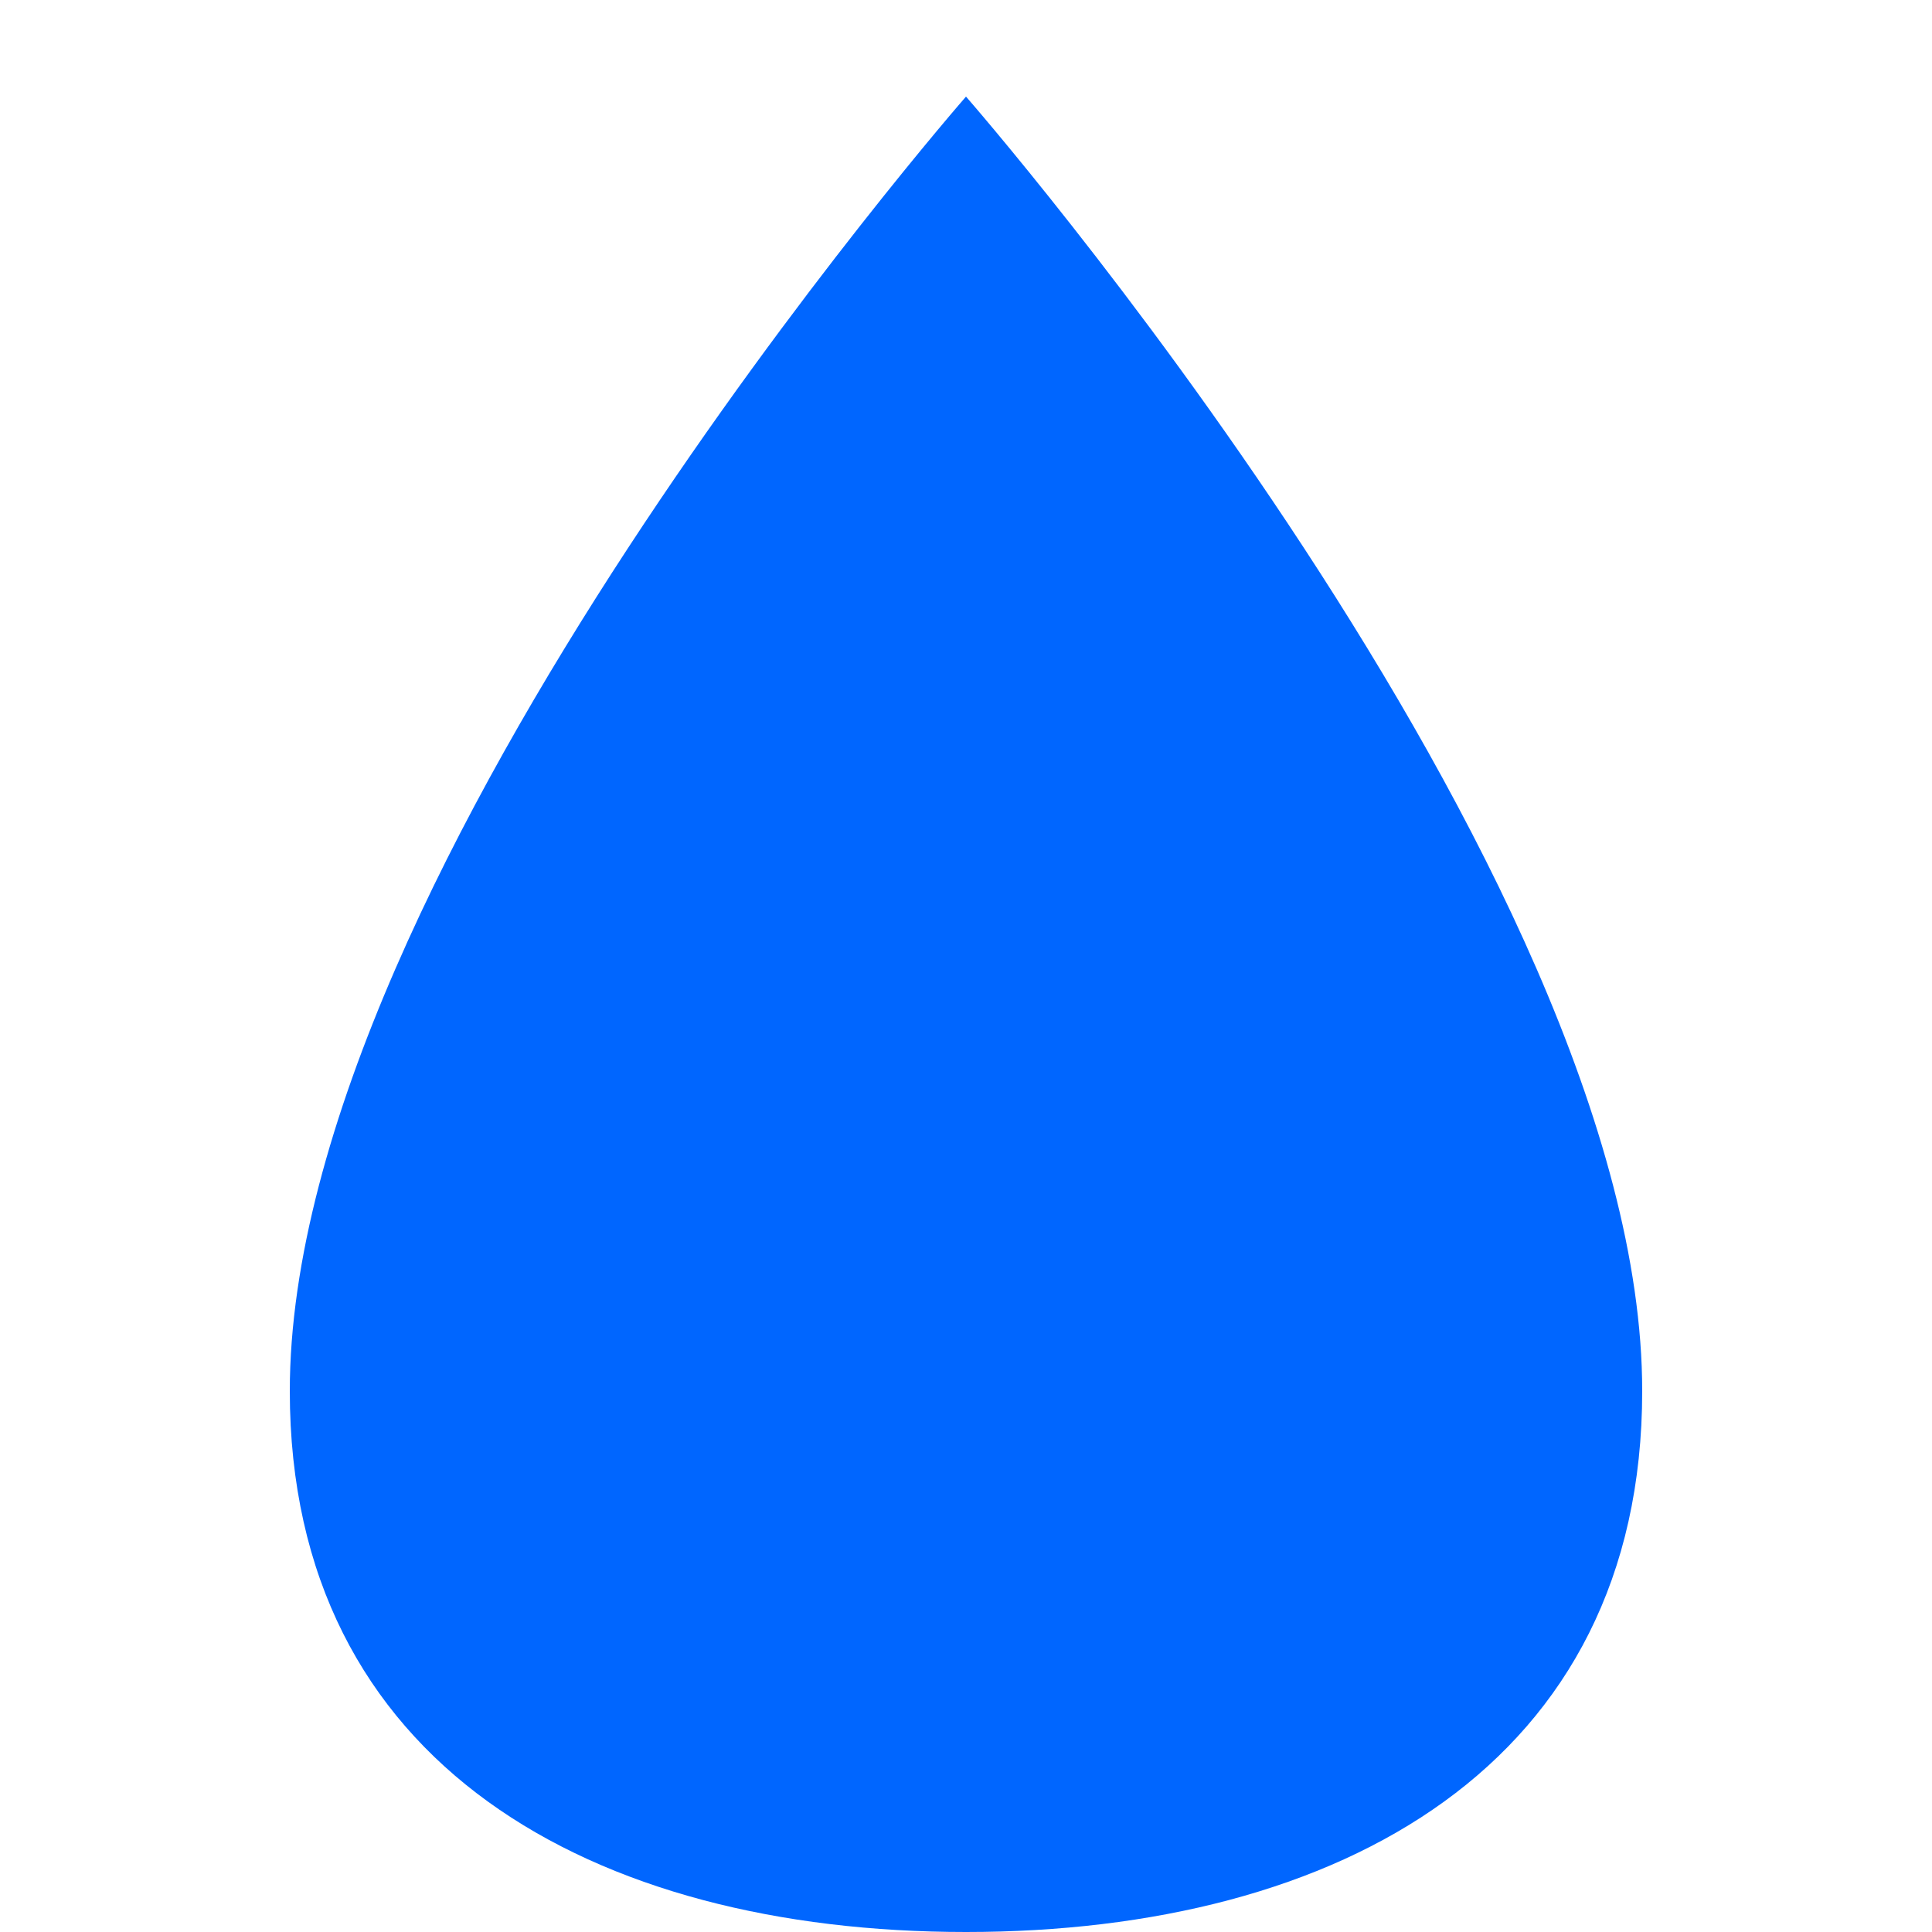
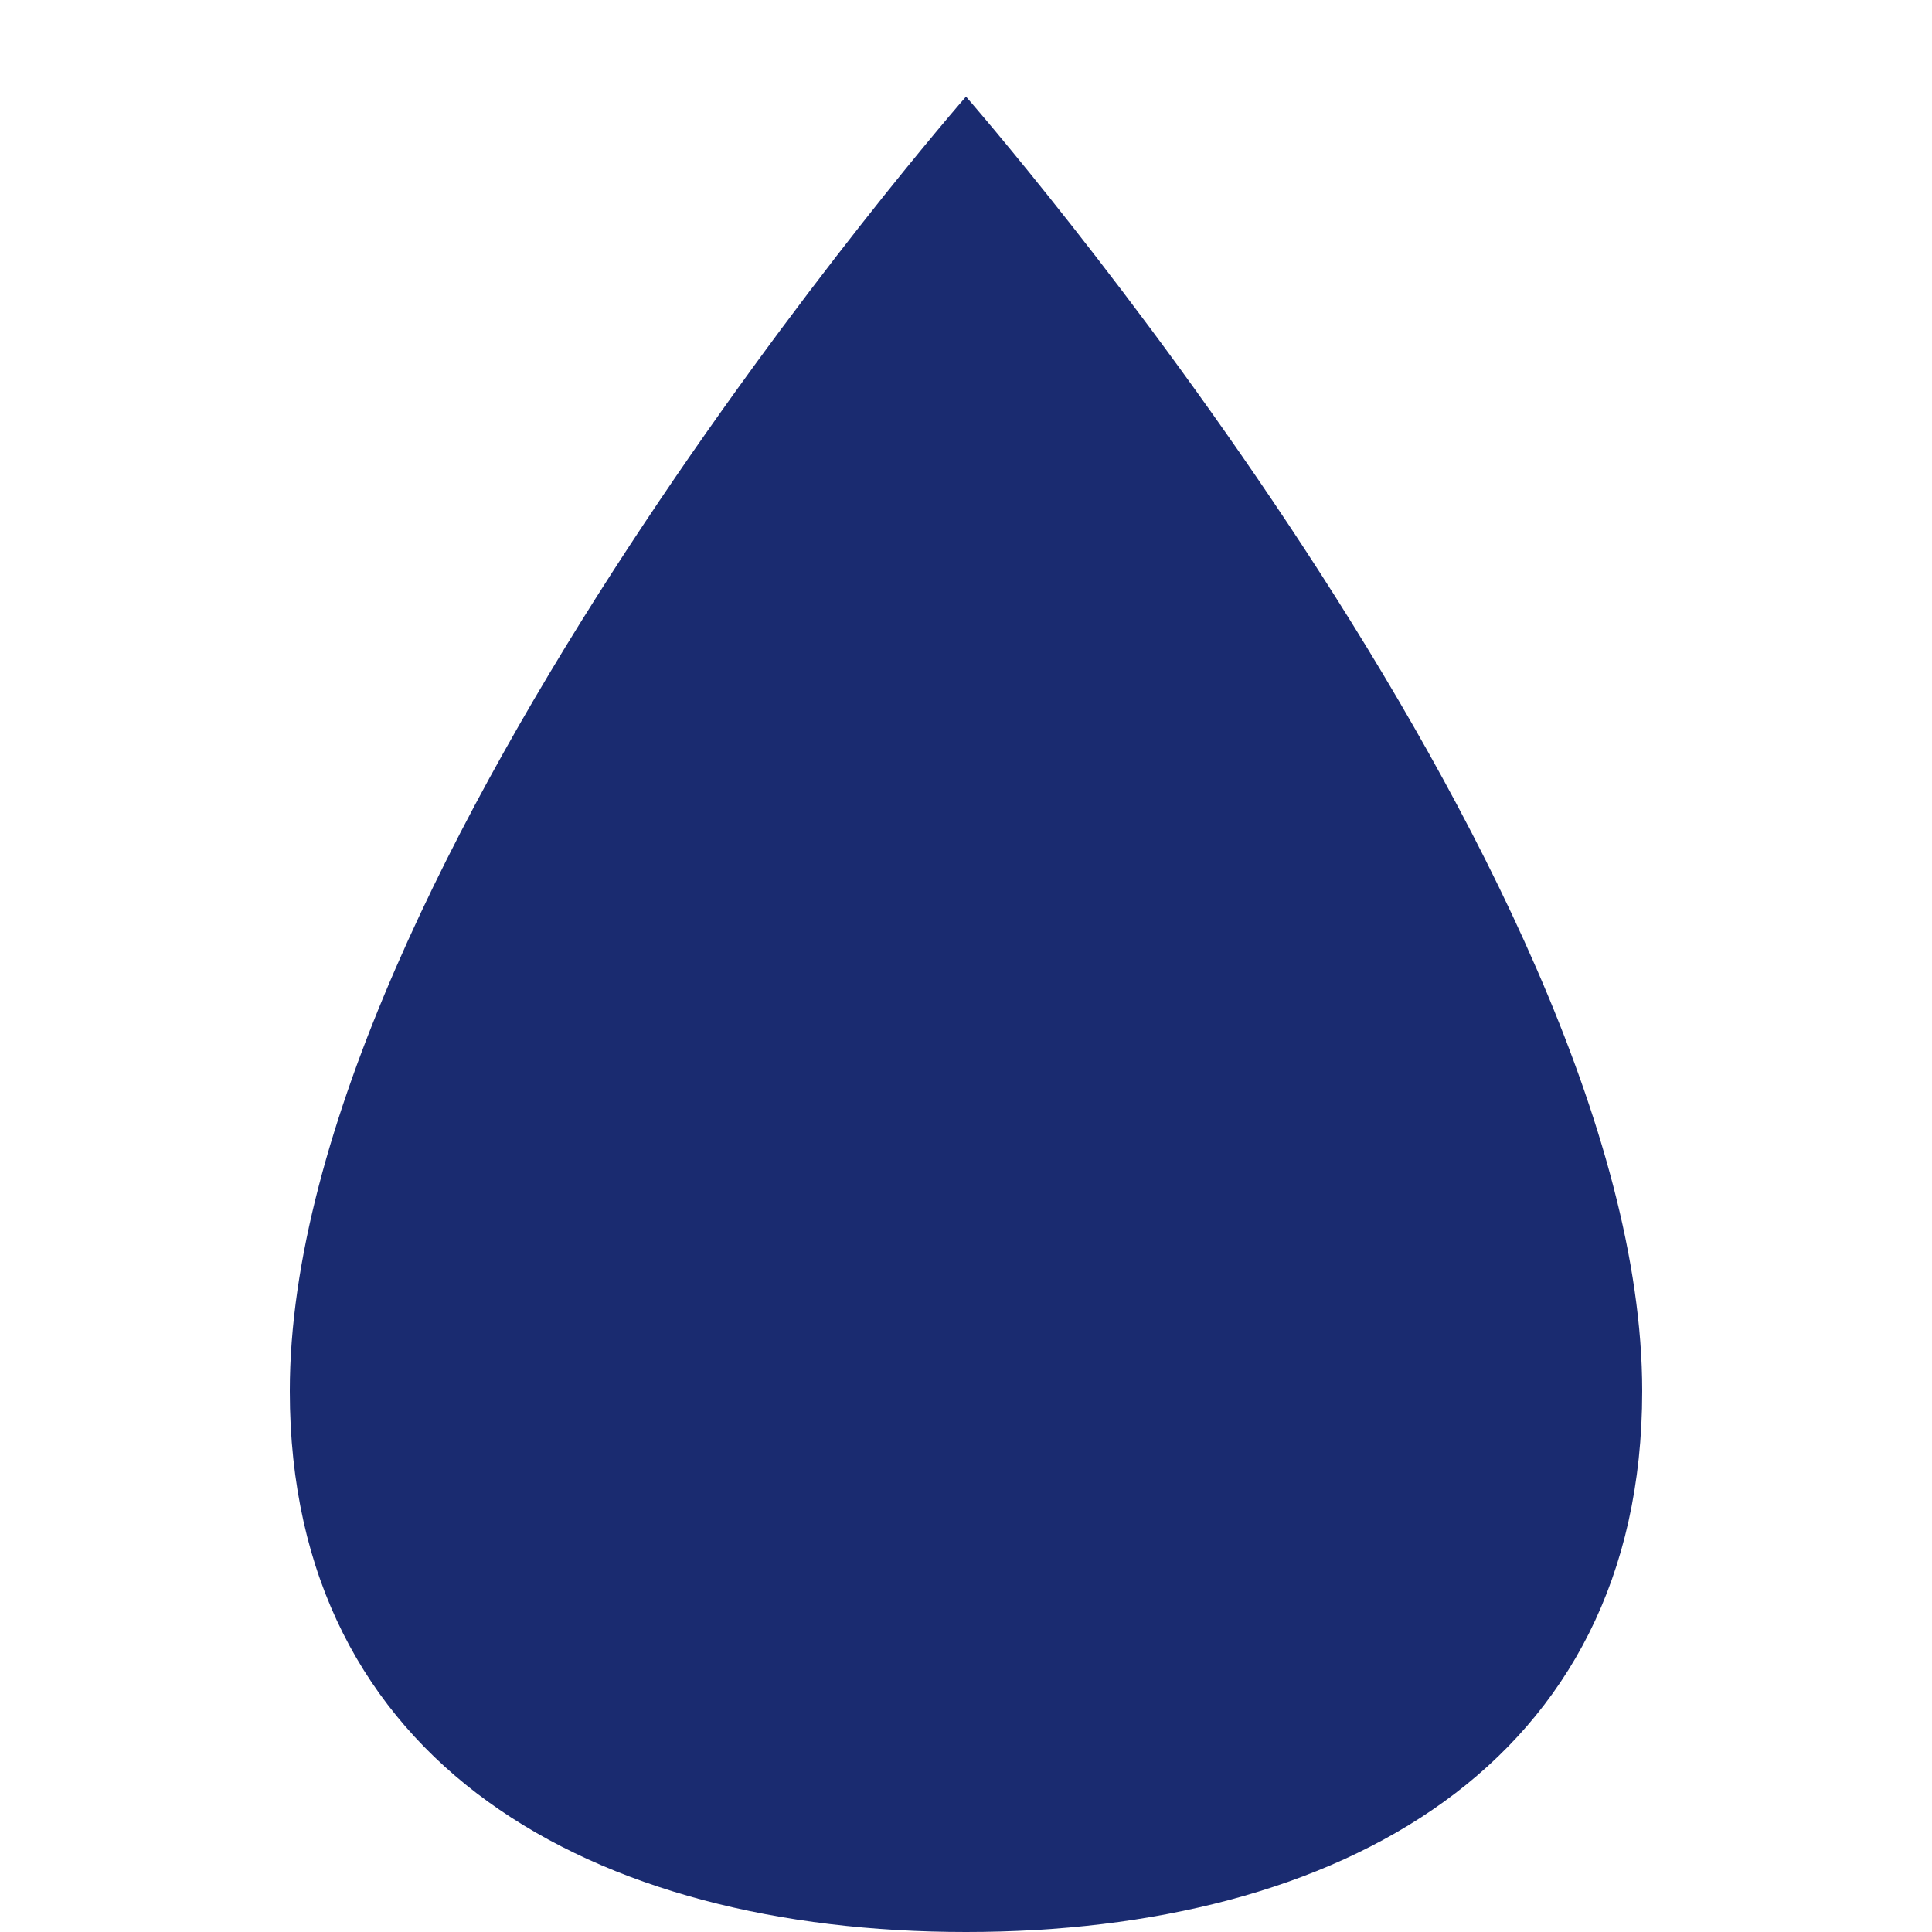
<svg xmlns="http://www.w3.org/2000/svg" width="100" height="100" viewBox="0 0 100 100" fill="none">
-   <path d="M50 5C50 5 15 45 15 72C15 91.33 30.67 100 50 100C69.33 100 85 91.33 85 72C85 45 50 5 50 5Z" fill="#0066FF" />
+   <path d="M50 5C50 5 15 45 15 72C15 91.33 30.67 100 50 100C69.33 100 85 91.33 85 72C85 45 50 5 50 5Z" fill="#1A2B70" />
</svg>
